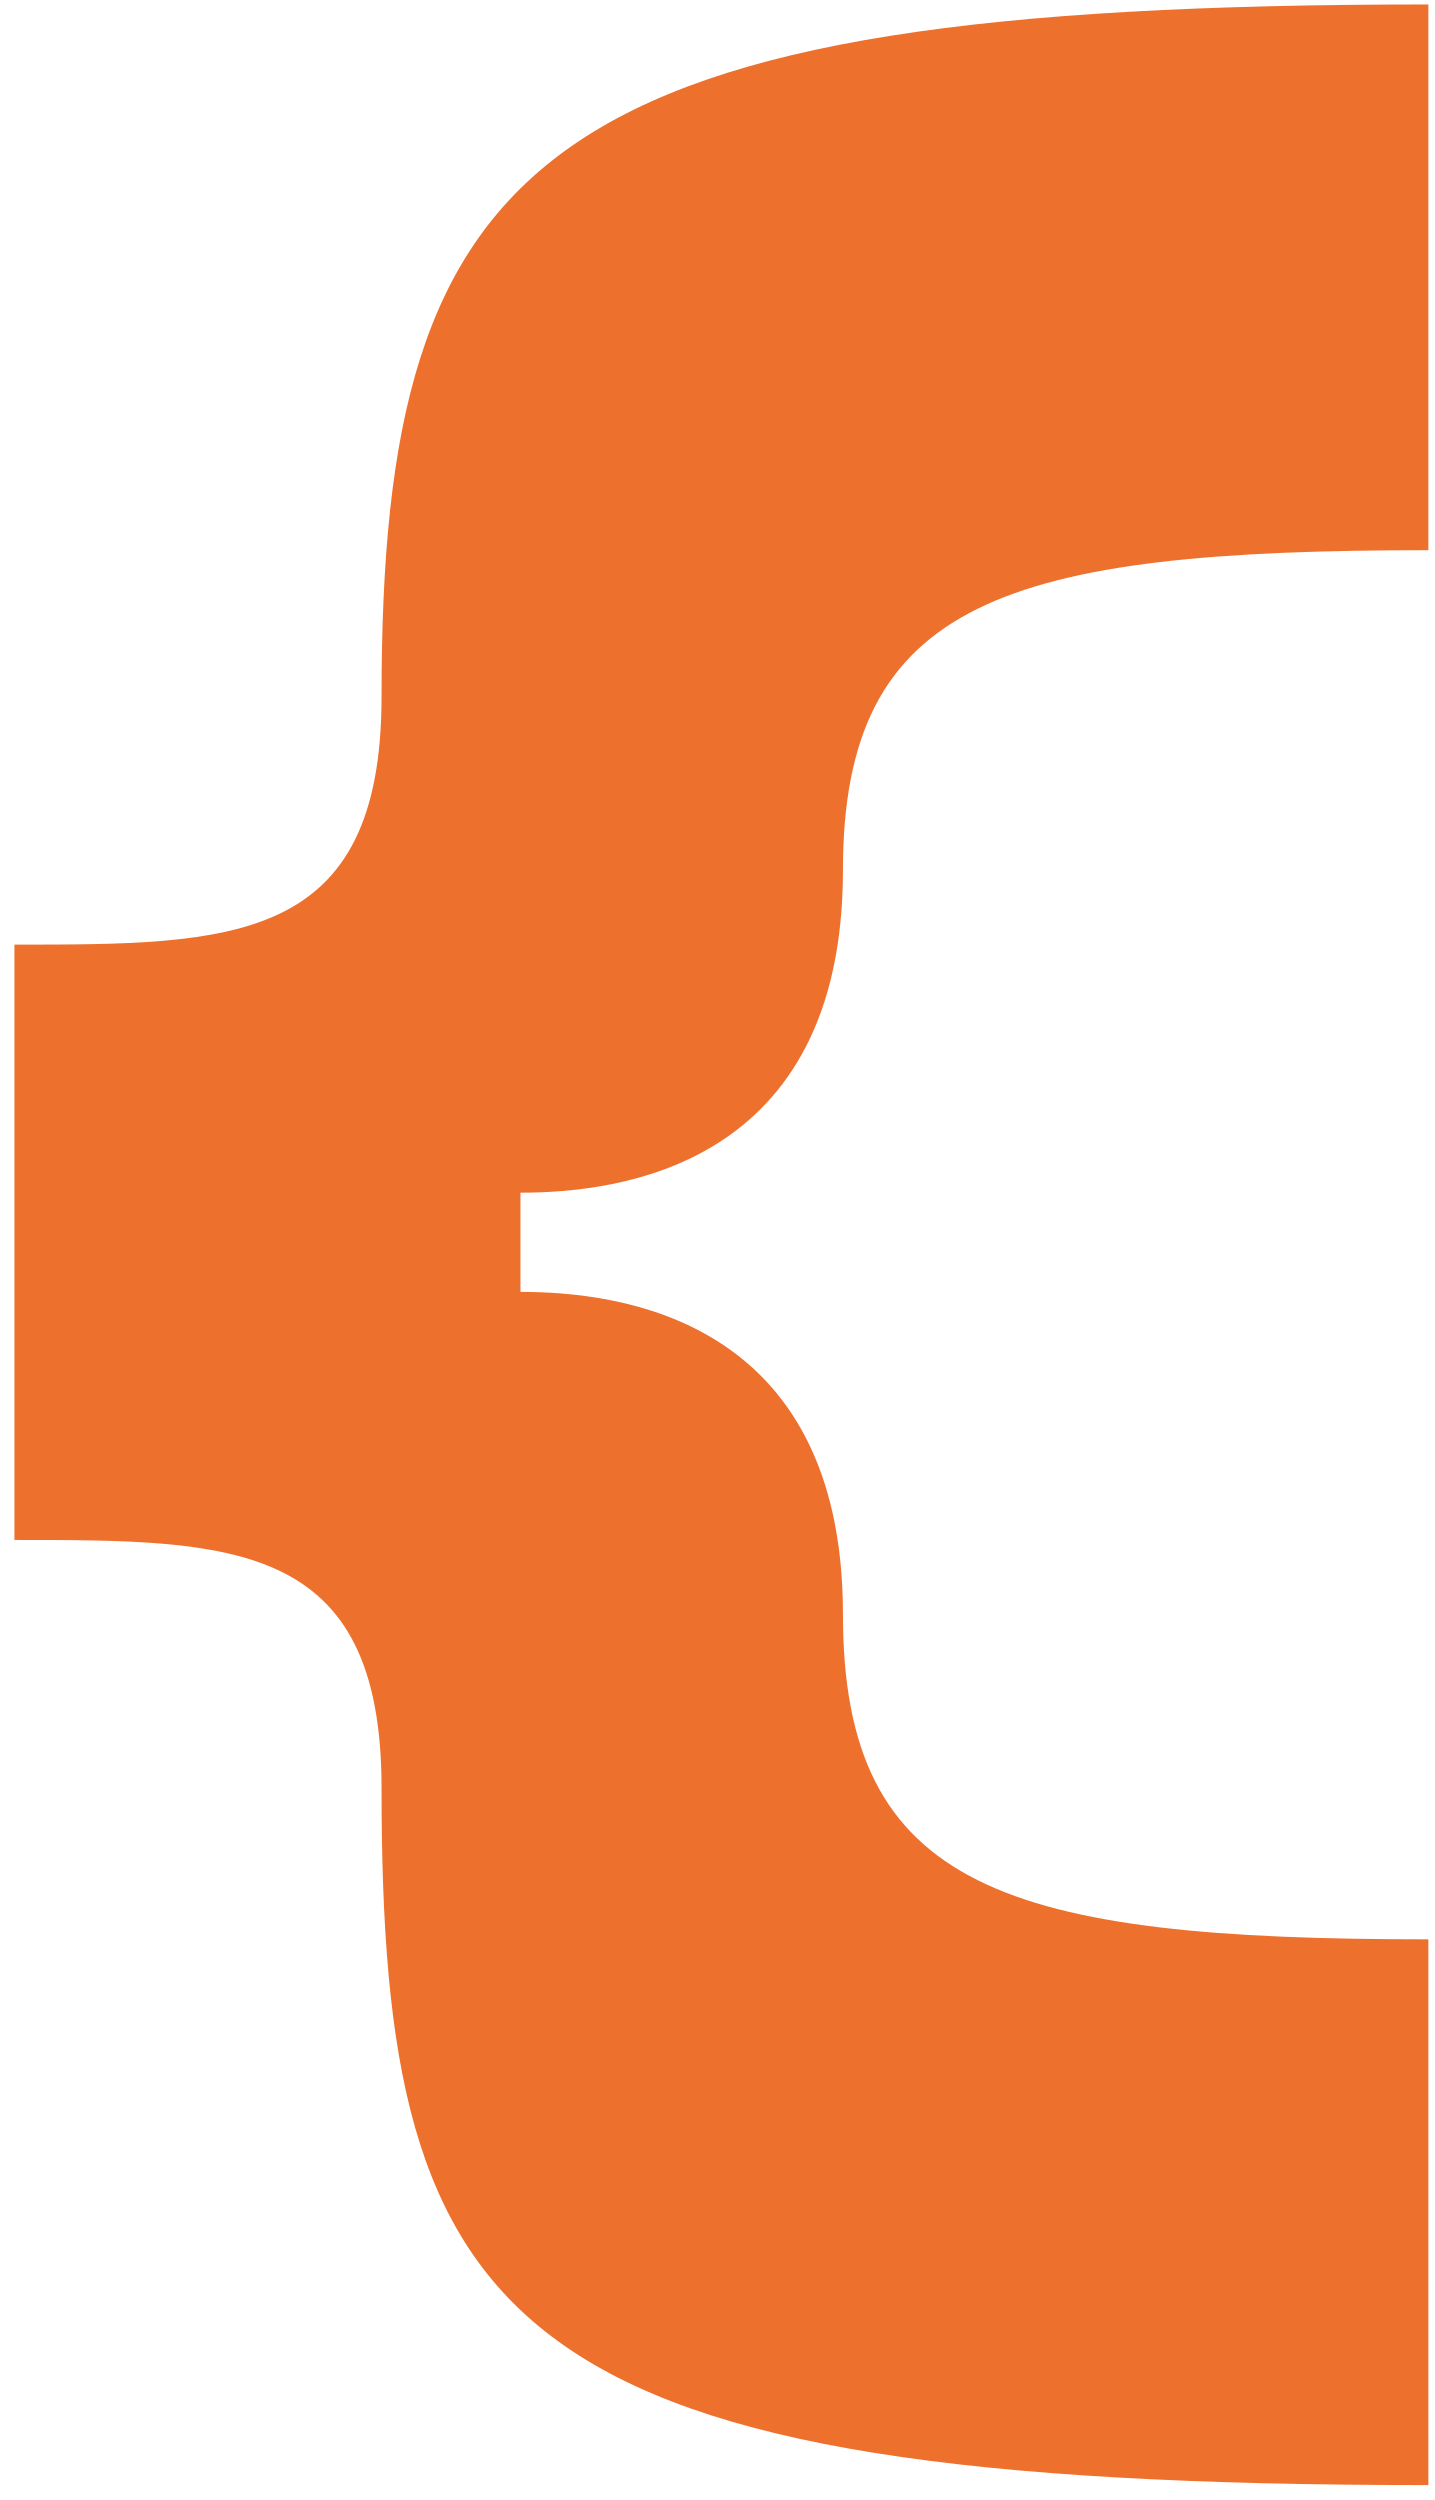
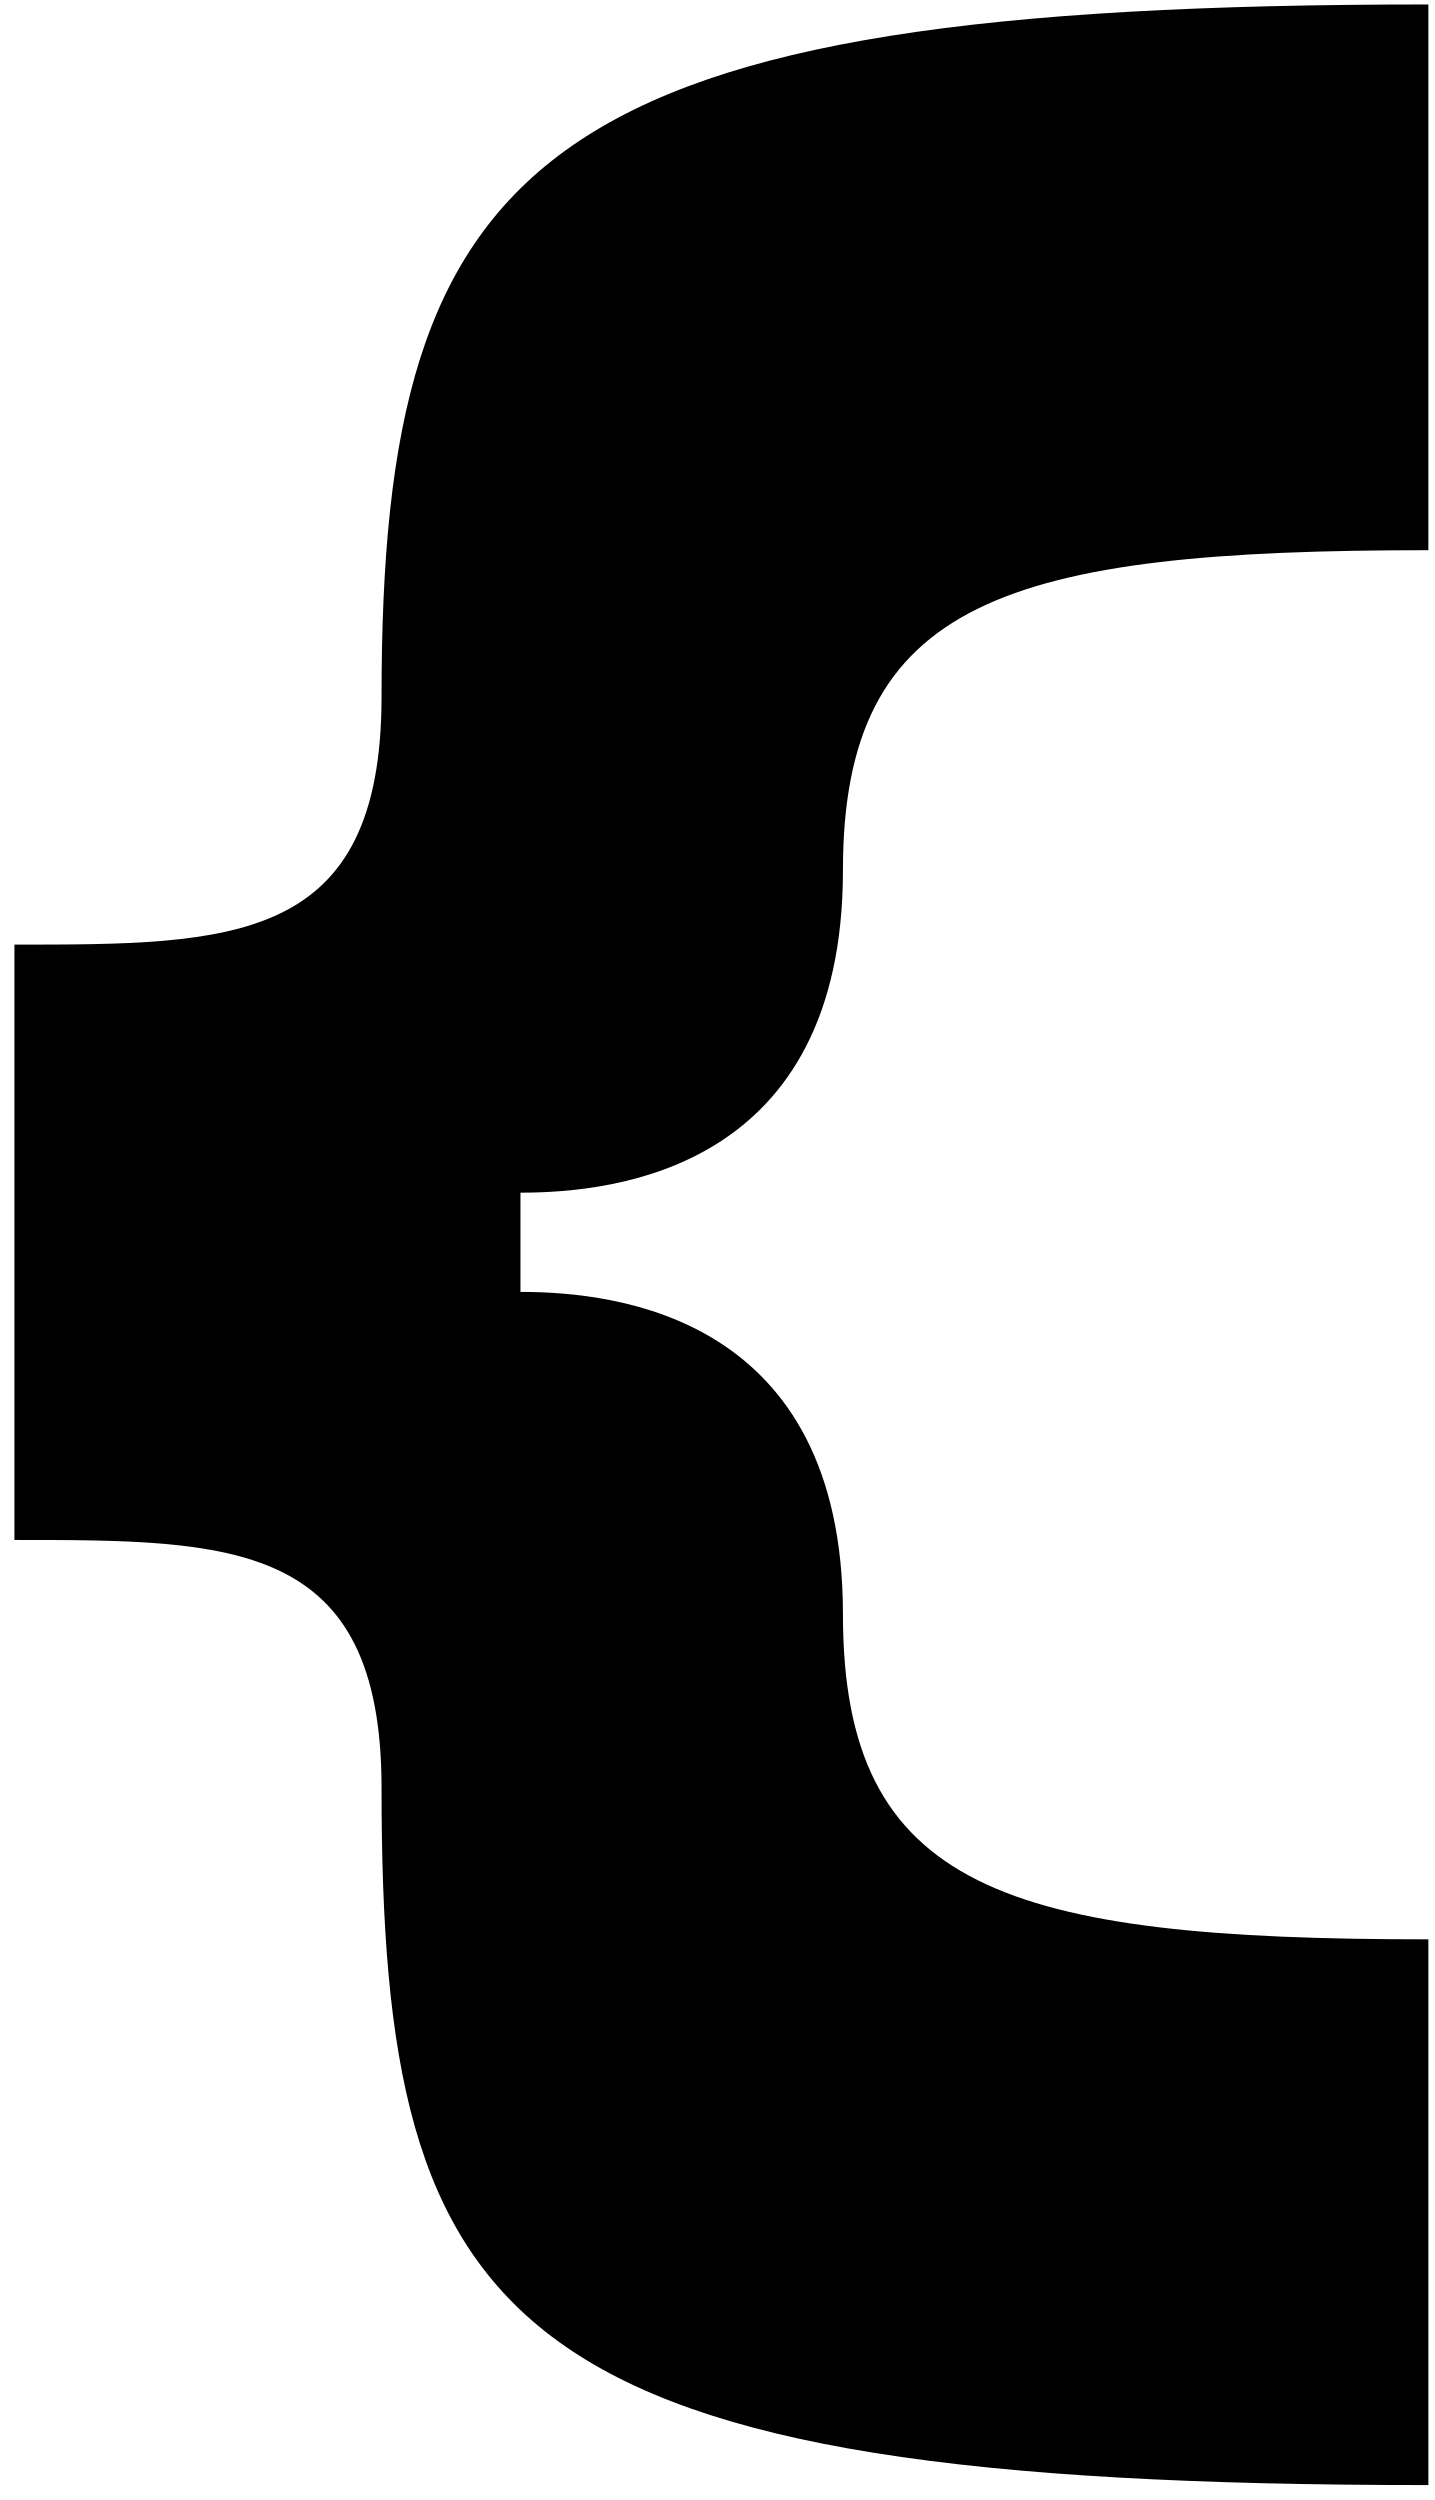
<svg xmlns="http://www.w3.org/2000/svg" width="74" height="129" viewBox="0 0 74 129" fill="none">
-   <path d="M0.744 79.462V48.742C12.008 48.742 19.688 48.742 19.688 35.942C19.688 7.782 27.88 0.23 73.704 0.23V28.39C51.944 28.39 43.496 30.95 43.496 44.902C43.496 60.262 31.848 61.542 26.856 61.542V66.662C31.848 66.662 43.496 67.942 43.496 83.302C43.496 97.51 51.944 100.07 73.704 100.07V128.23C25.96 128.23 19.688 120.422 19.688 92.262C19.688 79.462 12.008 79.462 0.744 79.462Z" fill="#ED702D" />
+   <path d="M0.744 79.462V48.742C12.008 48.742 19.688 48.742 19.688 35.942C19.688 7.782 27.88 0.23 73.704 0.23V28.39C51.944 28.39 43.496 30.95 43.496 44.902C43.496 60.262 31.848 61.542 26.856 61.542V66.662C31.848 66.662 43.496 67.942 43.496 83.302C43.496 97.51 51.944 100.07 73.704 100.07V128.23C25.96 128.23 19.688 120.422 19.688 92.262C19.688 79.462 12.008 79.462 0.744 79.462Z" fill="currentColor" />
</svg>
